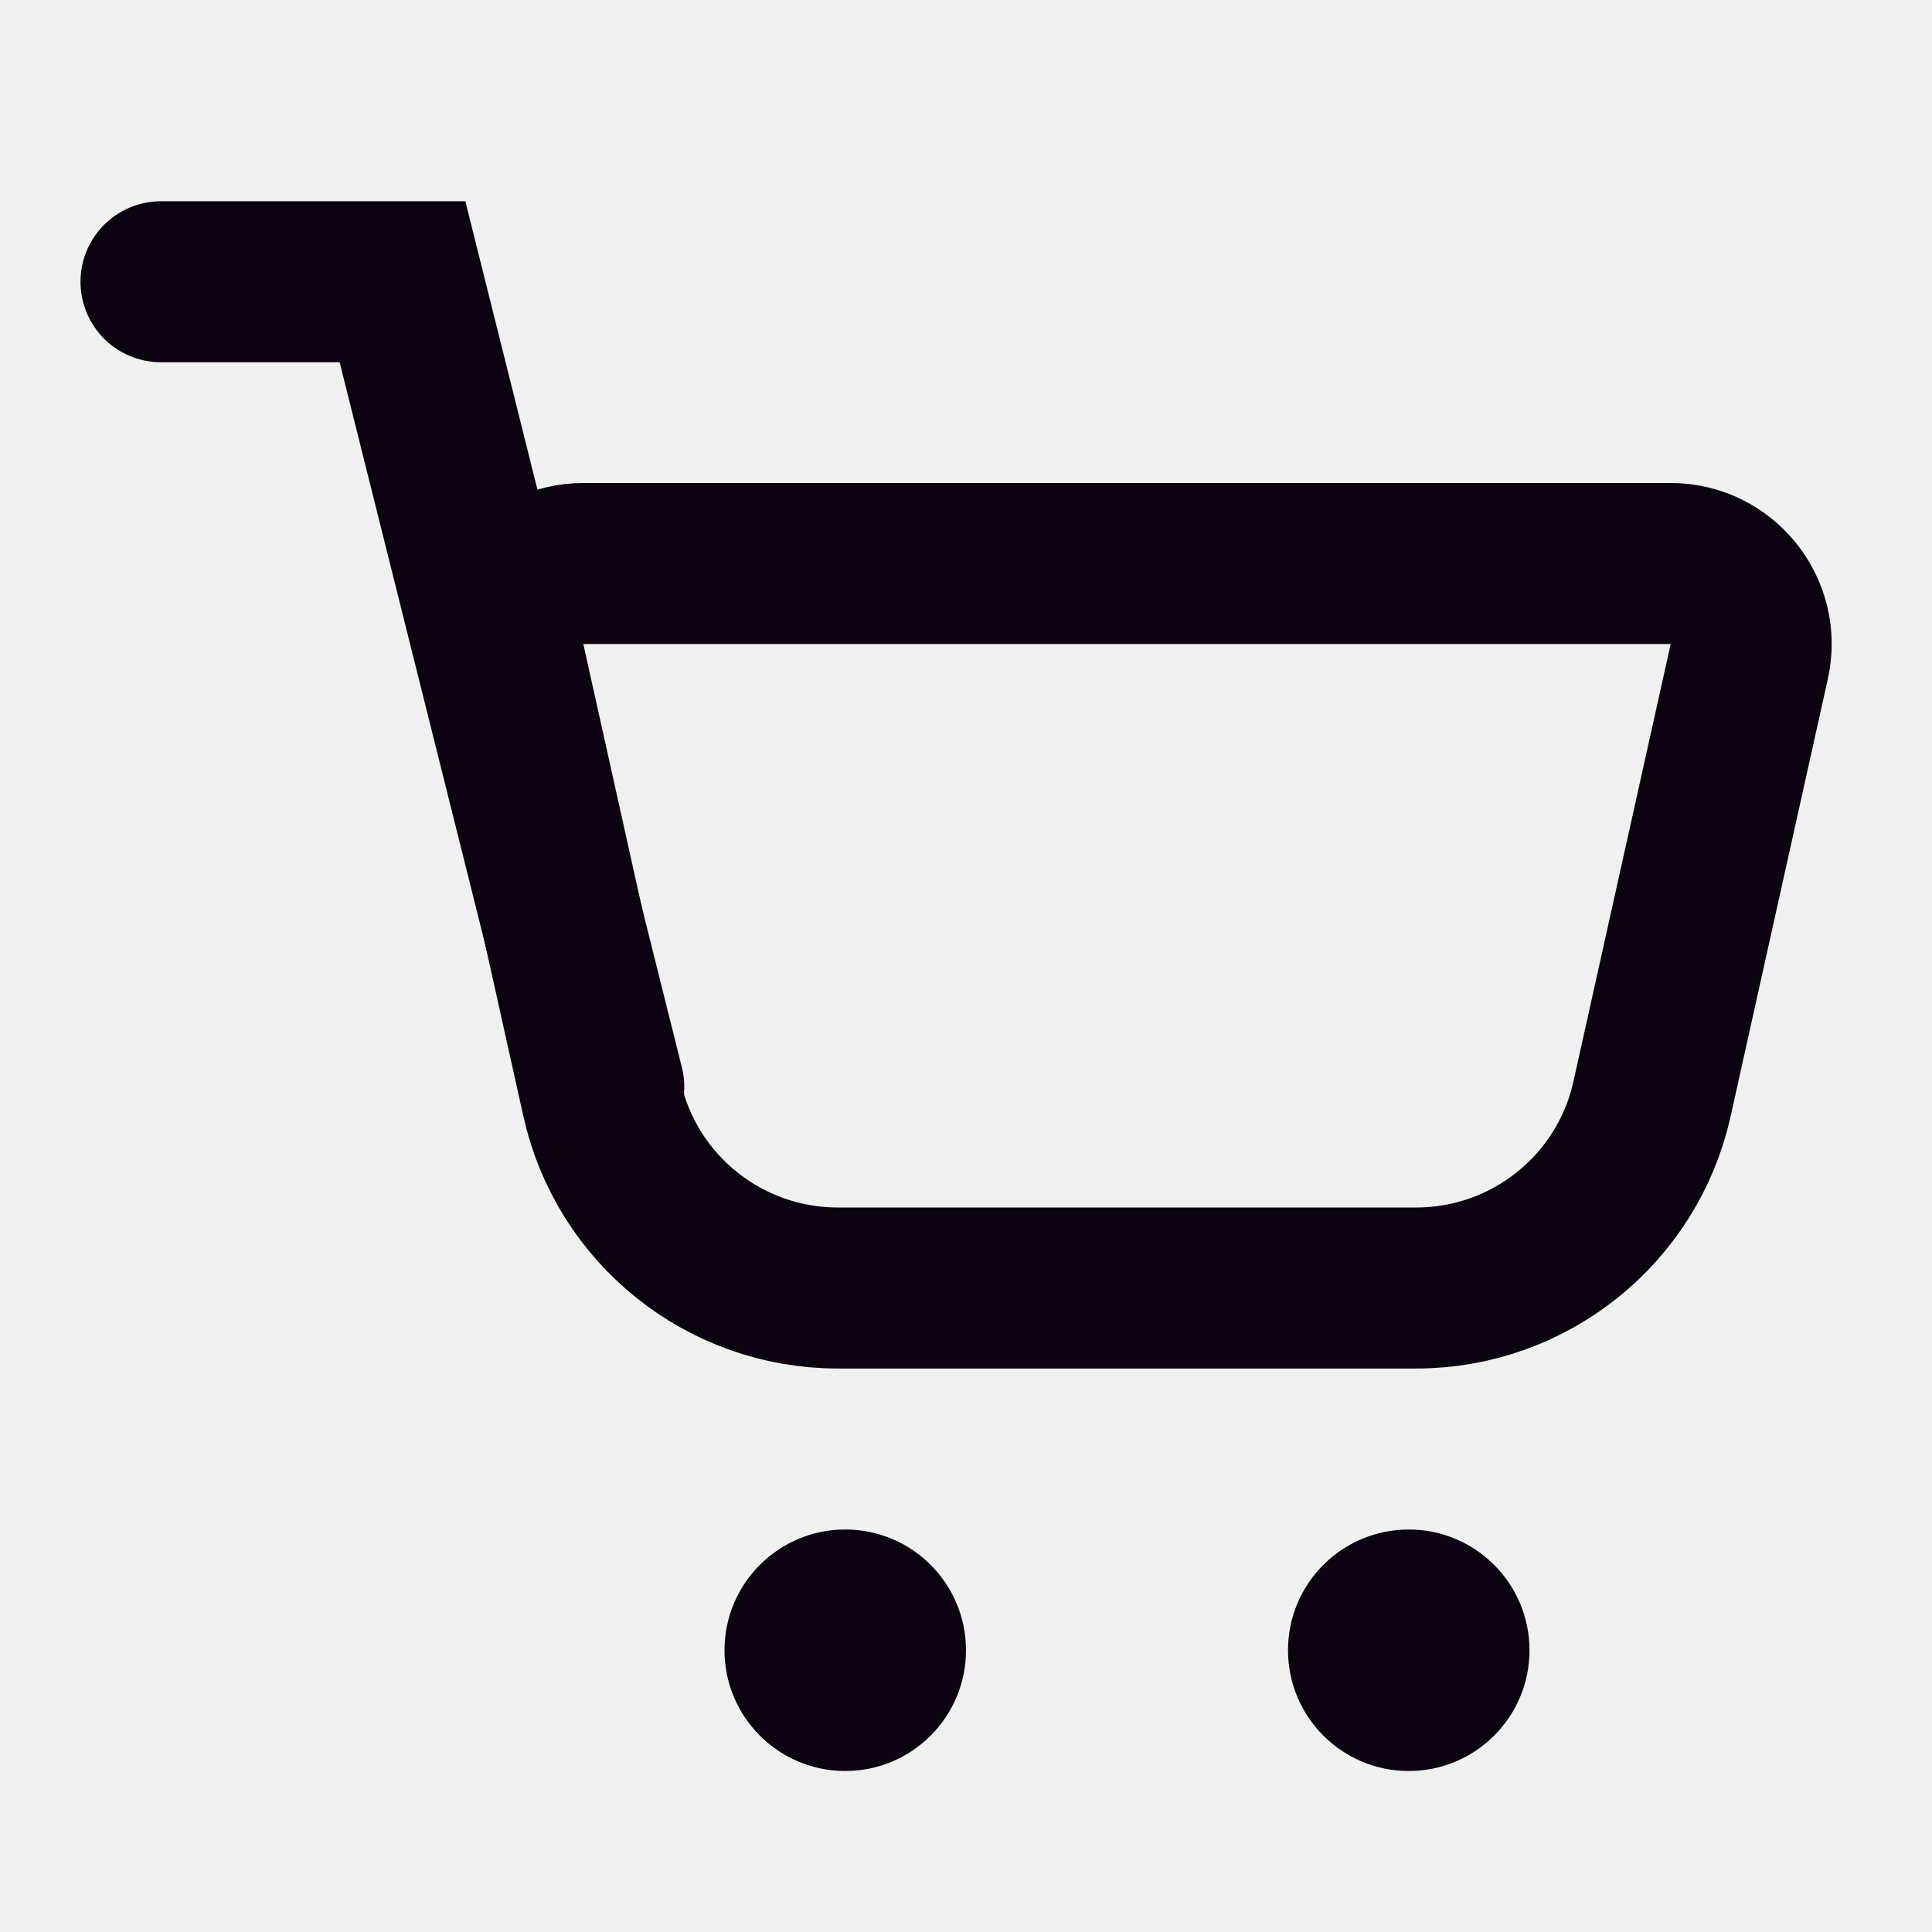
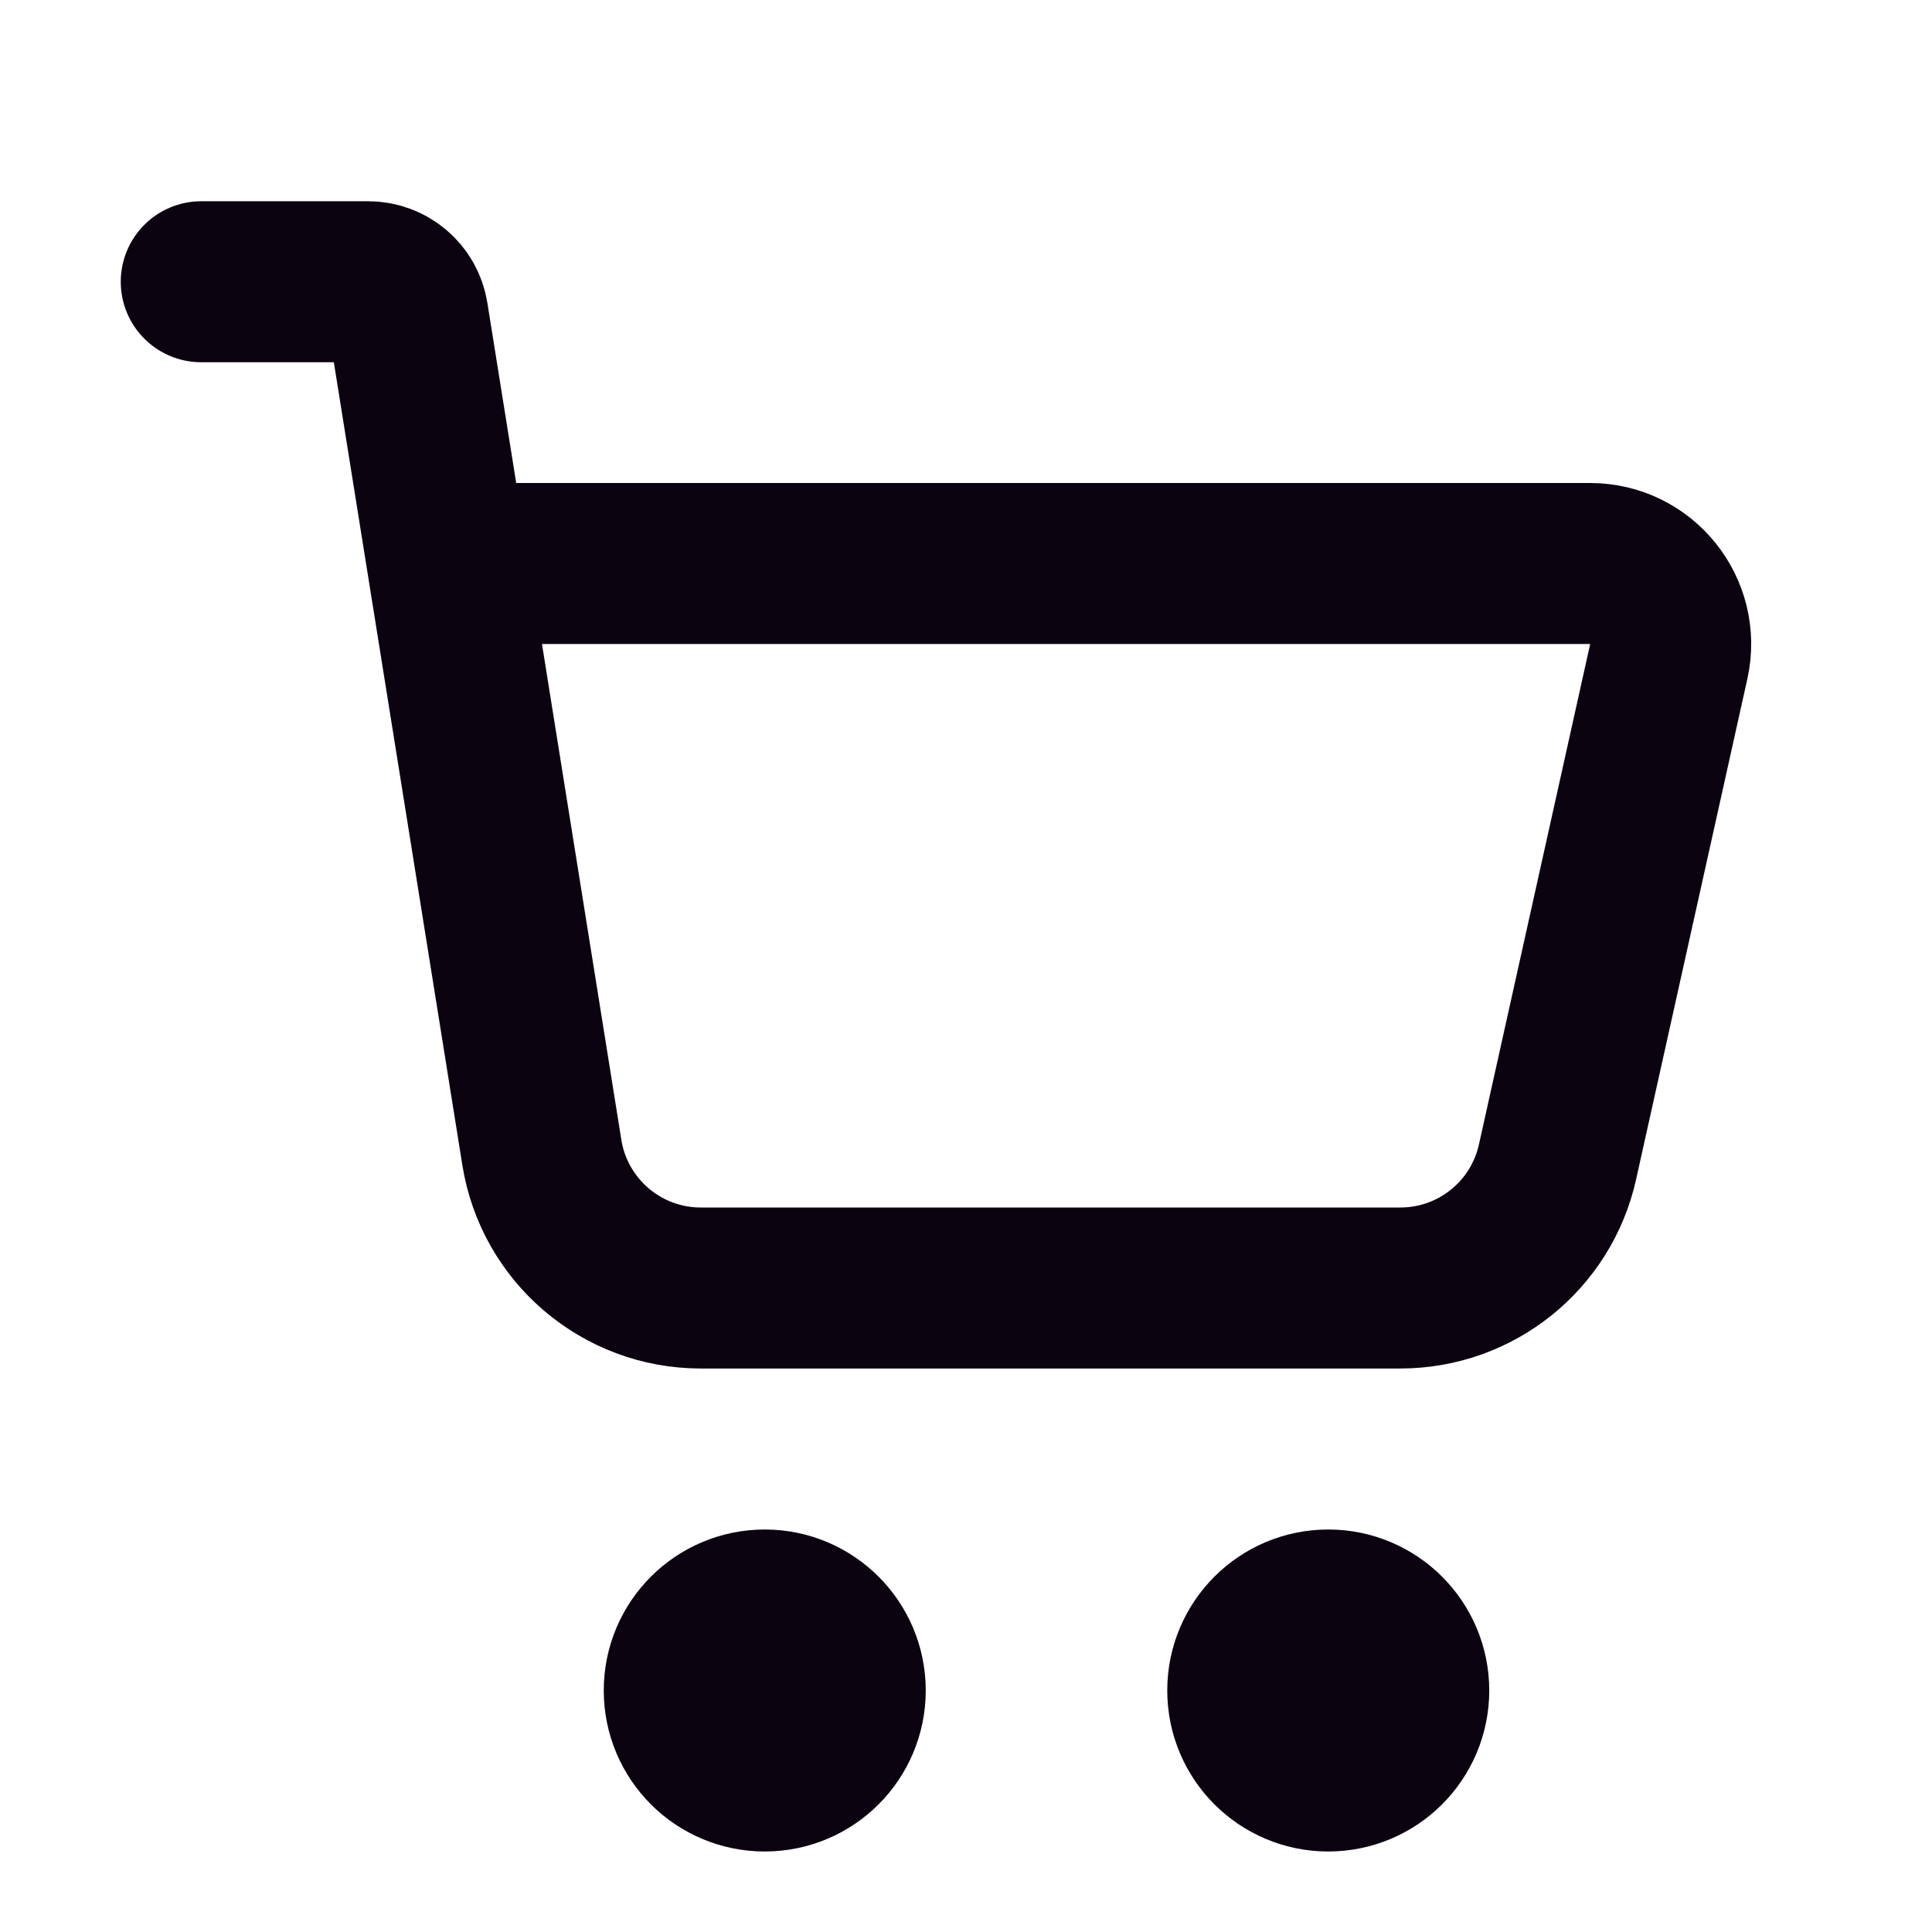
- <svg xmlns="http://www.w3.org/2000/svg" width="24px" height="24px" viewBox="0 0 24 24" version="1.1">
-   <g id="Page-1" stroke="none" stroke-width="1" fill="none" fill-rule="evenodd">
-     <g id="Shopping-Cart">
-       <rect id="Rectangle" fill-rule="nonzero" x="0" y="0" width="24" height="24" />
-       <path d="M6.27,8.217 C6.132,7.592 6.607,7 7.247,7 L20.753,7 C21.393,7 21.868,7.592 21.73,8.217 L20.522,13.651 C20.217,15.023 19,16 17.593,16 L10.406,16 C9,16 7.783,15.023 7.478,13.651 L6.27,8.217 Z" id="Path" stroke="#0C0310" stroke-width="2" stroke-linecap="round" />
-       <circle id="Oval" fill="#0C0310" fill-rule="nonzero" cx="10.5" cy="20.5" r="1.5" />
-       <circle id="Oval" fill="#0C0310" fill-rule="nonzero" cx="17.5" cy="20.5" r="1.5" />
-       <polyline id="Path" stroke="#0C0310" stroke-width="2" stroke-linecap="round" points="7.5 13.5 5 3.5 2 3.5" />
-     </g>
-   </g>
+ <svg xmlns="http://www.w3.org/2000/svg" width="24" height="24" viewBox="0 0 24 24" fill="none">
+   <rect width="24" height="24" fill="white" />
+   <path d="M2.5 3.5H4.574C4.819 3.5 5.029 3.678 5.067 3.921L6.731 14.316C6.886 15.286 7.723 16 8.705 16H17.396C18.333 16 19.145 15.349 19.348 14.434L20.73 8.217C20.868 7.592 20.393 7 19.753 7H5.84" stroke="#0C0310" stroke-width="2" stroke-linecap="round" />
+   <circle cx="9.5" cy="21" r="1" stroke="#0C0310" stroke-width="2" stroke-linecap="round" />
+   <circle cx="16.5" cy="21" r="1" stroke="#0C0310" stroke-width="2" stroke-linecap="round" />
</svg>
